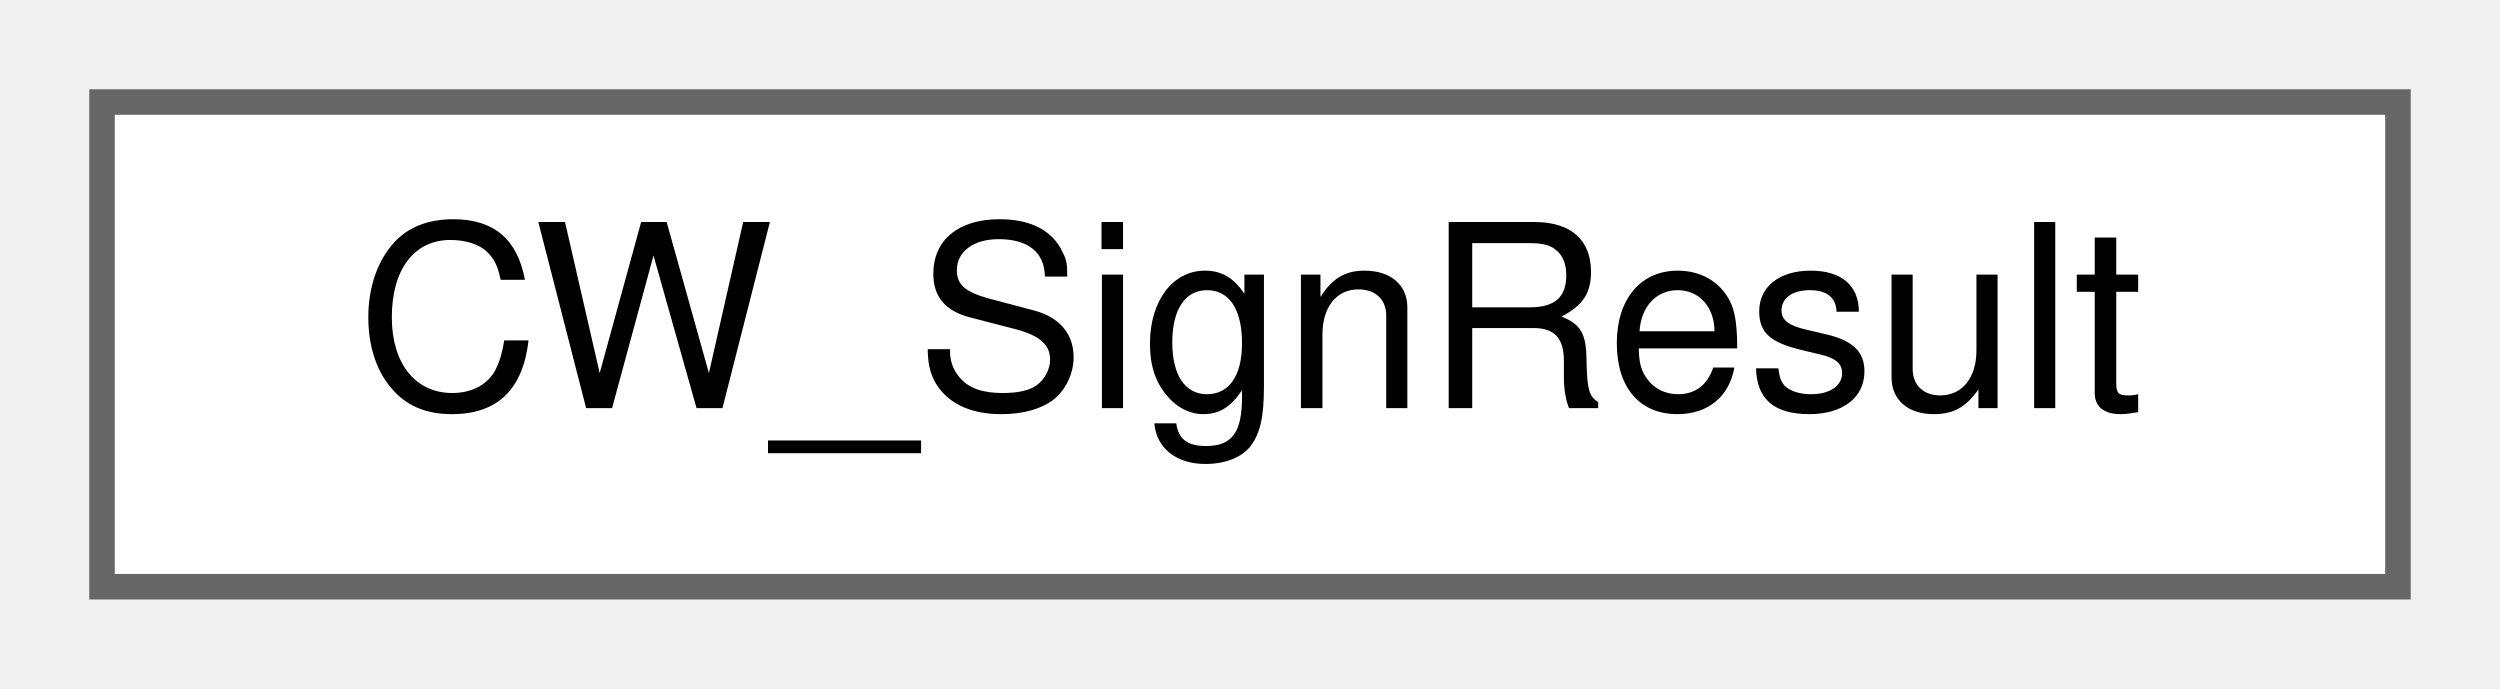
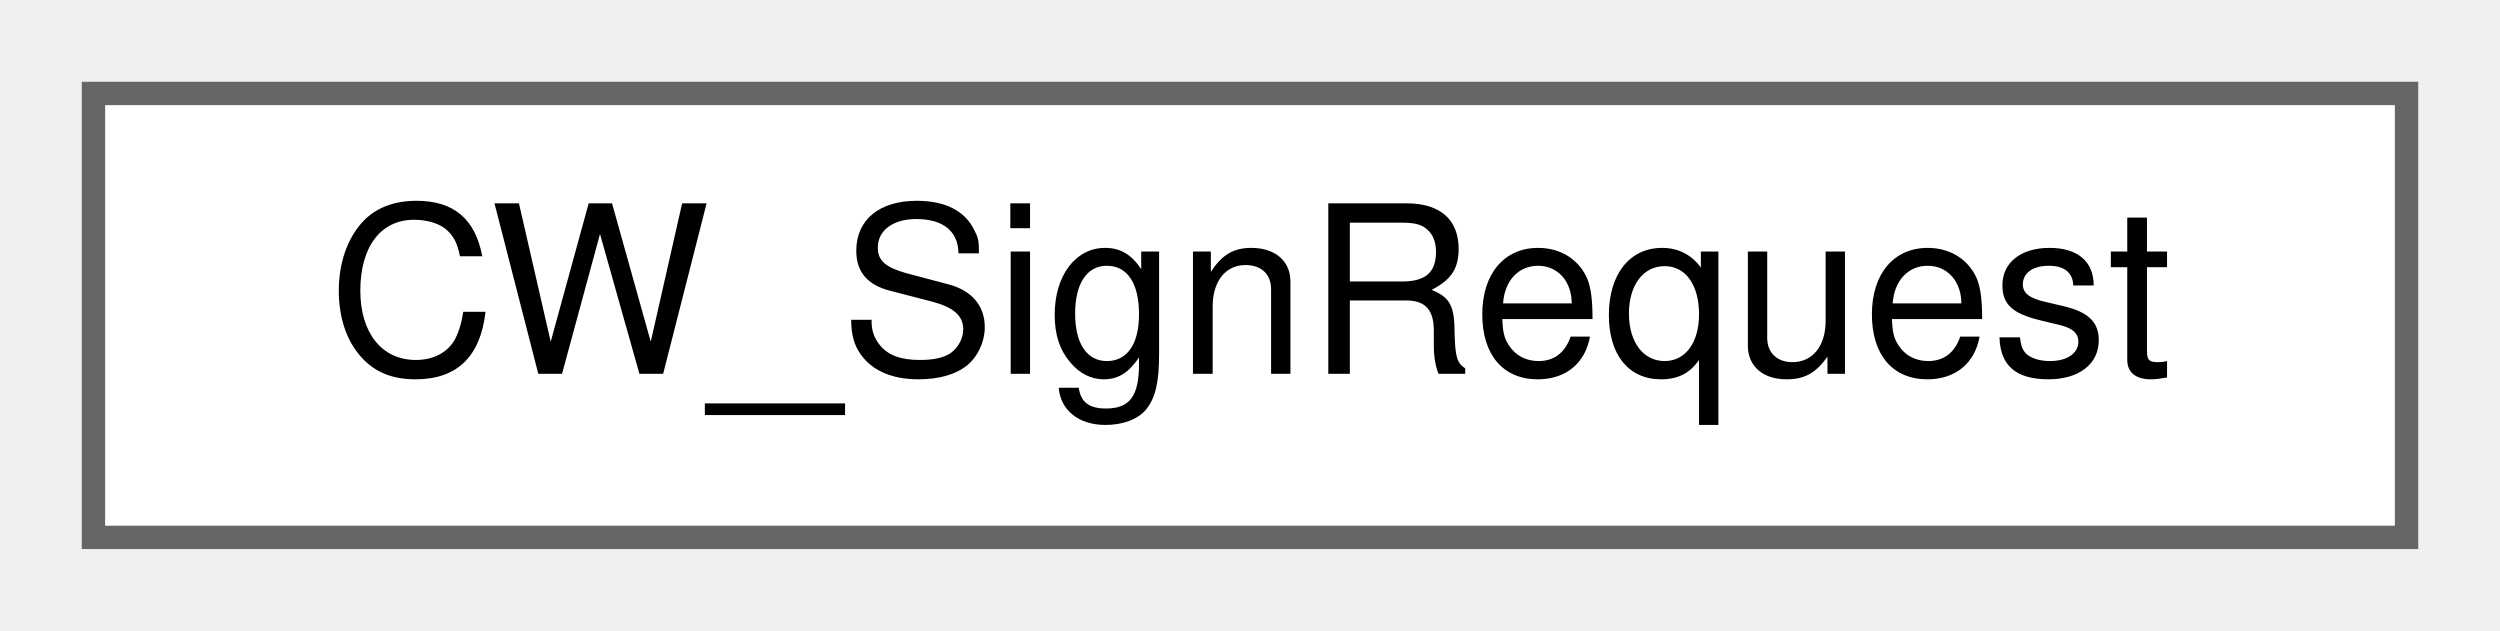
- <svg xmlns="http://www.w3.org/2000/svg" xmlns:xlink="http://www.w3.org/1999/xlink" width="98pt" height="27pt" viewBox="0.00 0.00 98.00 27.00">
+ <svg xmlns="http://www.w3.org/2000/svg" xmlns:xlink="http://www.w3.org/1999/xlink" width="107pt" height="27pt" viewBox="0.00 0.00 107.00 27.00">
  <g id="graph0" class="graph" transform="scale(1 1) rotate(0) translate(4 23)">
    <g id="Node000000" class="node">
      <g id="a_Node000000">
-         <a xlink:href="structCW__SignResult.html" target="_top" xlink:title="Result of the sign operation.">
-           <polygon fill="white" stroke="#666666" points="90,-19 0,-19 0,0 90,0 90,-19" />
-           <text text-anchor="middle" x="45" y="-7" font-family="Helvetica,sans-Serif" font-size="10.00">CW_SignResult</text>
+         <a xlink:href="structCW__SignRequest.html" target="_top" xlink:title="Request parameters for the sign operation.">
+           <polygon fill="white" stroke="#666666" points="99,-19 0,-19 0,0 99,0 99,-19" />
+           <text text-anchor="middle" x="49.5" y="-7" font-family="Helvetica,sans-Serif" font-size="10.00">CW_SignRequest</text>
        </a>
      </g>
    </g>
  </g>
</svg>
